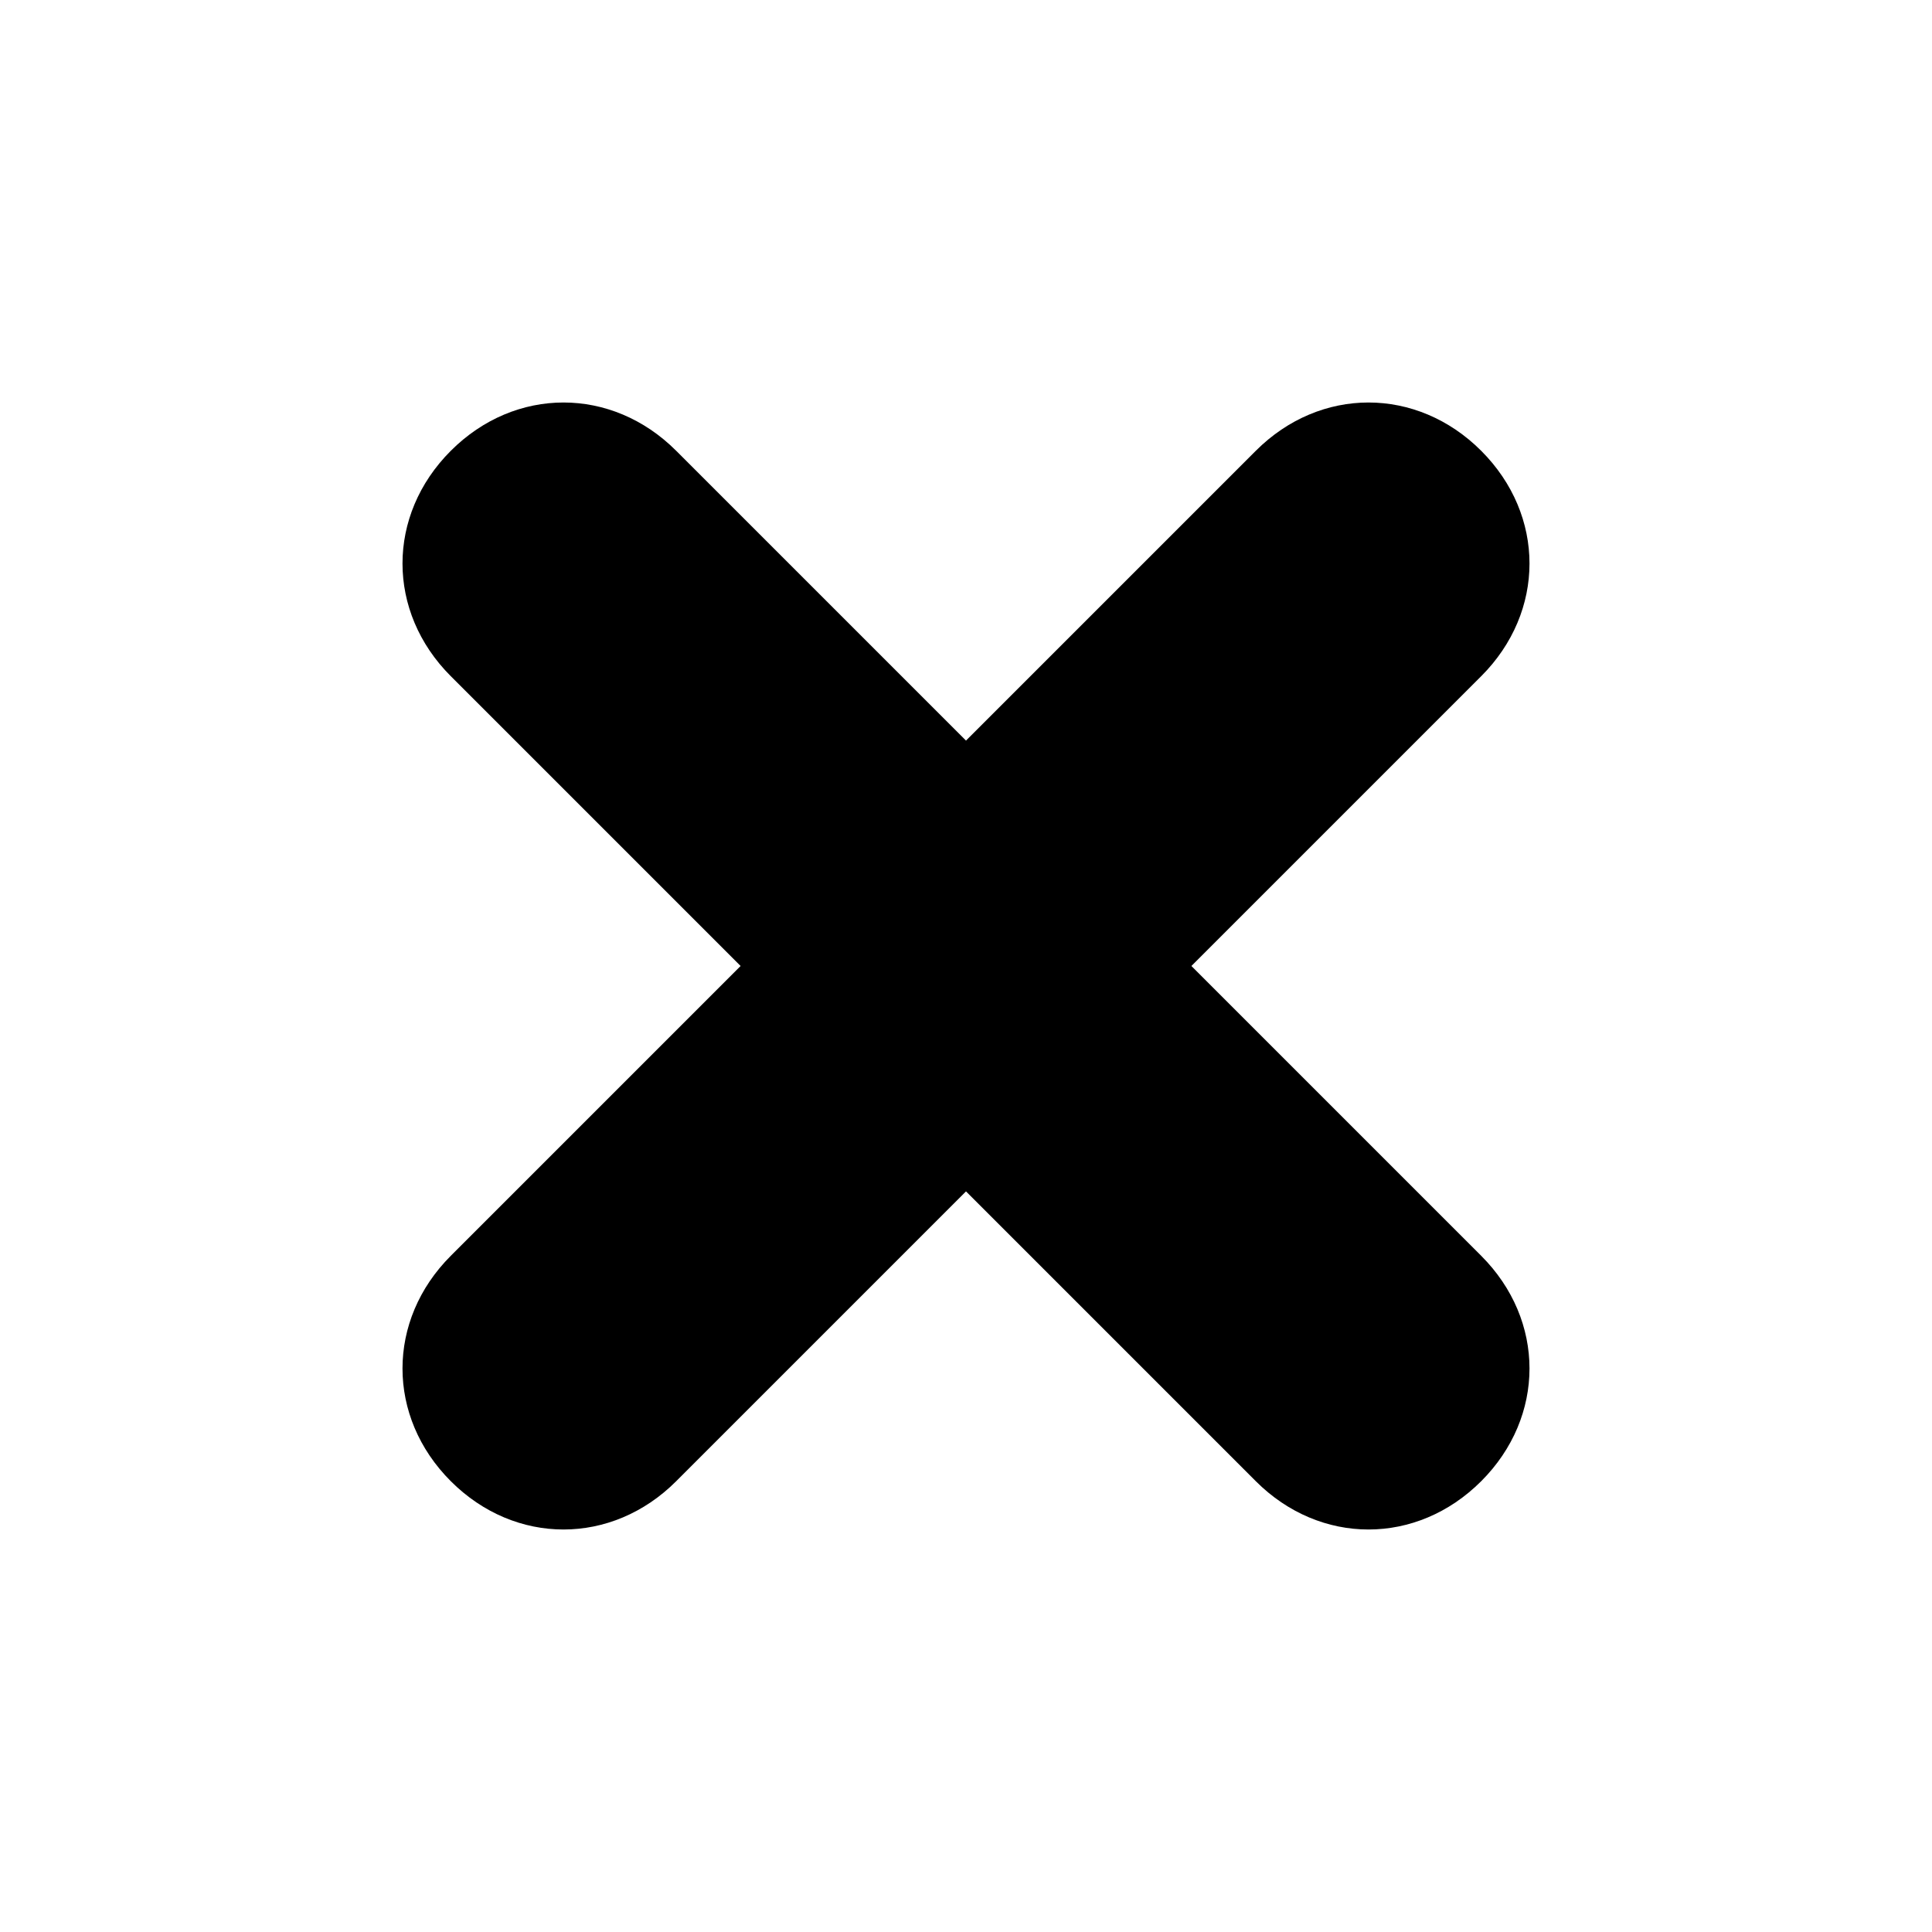
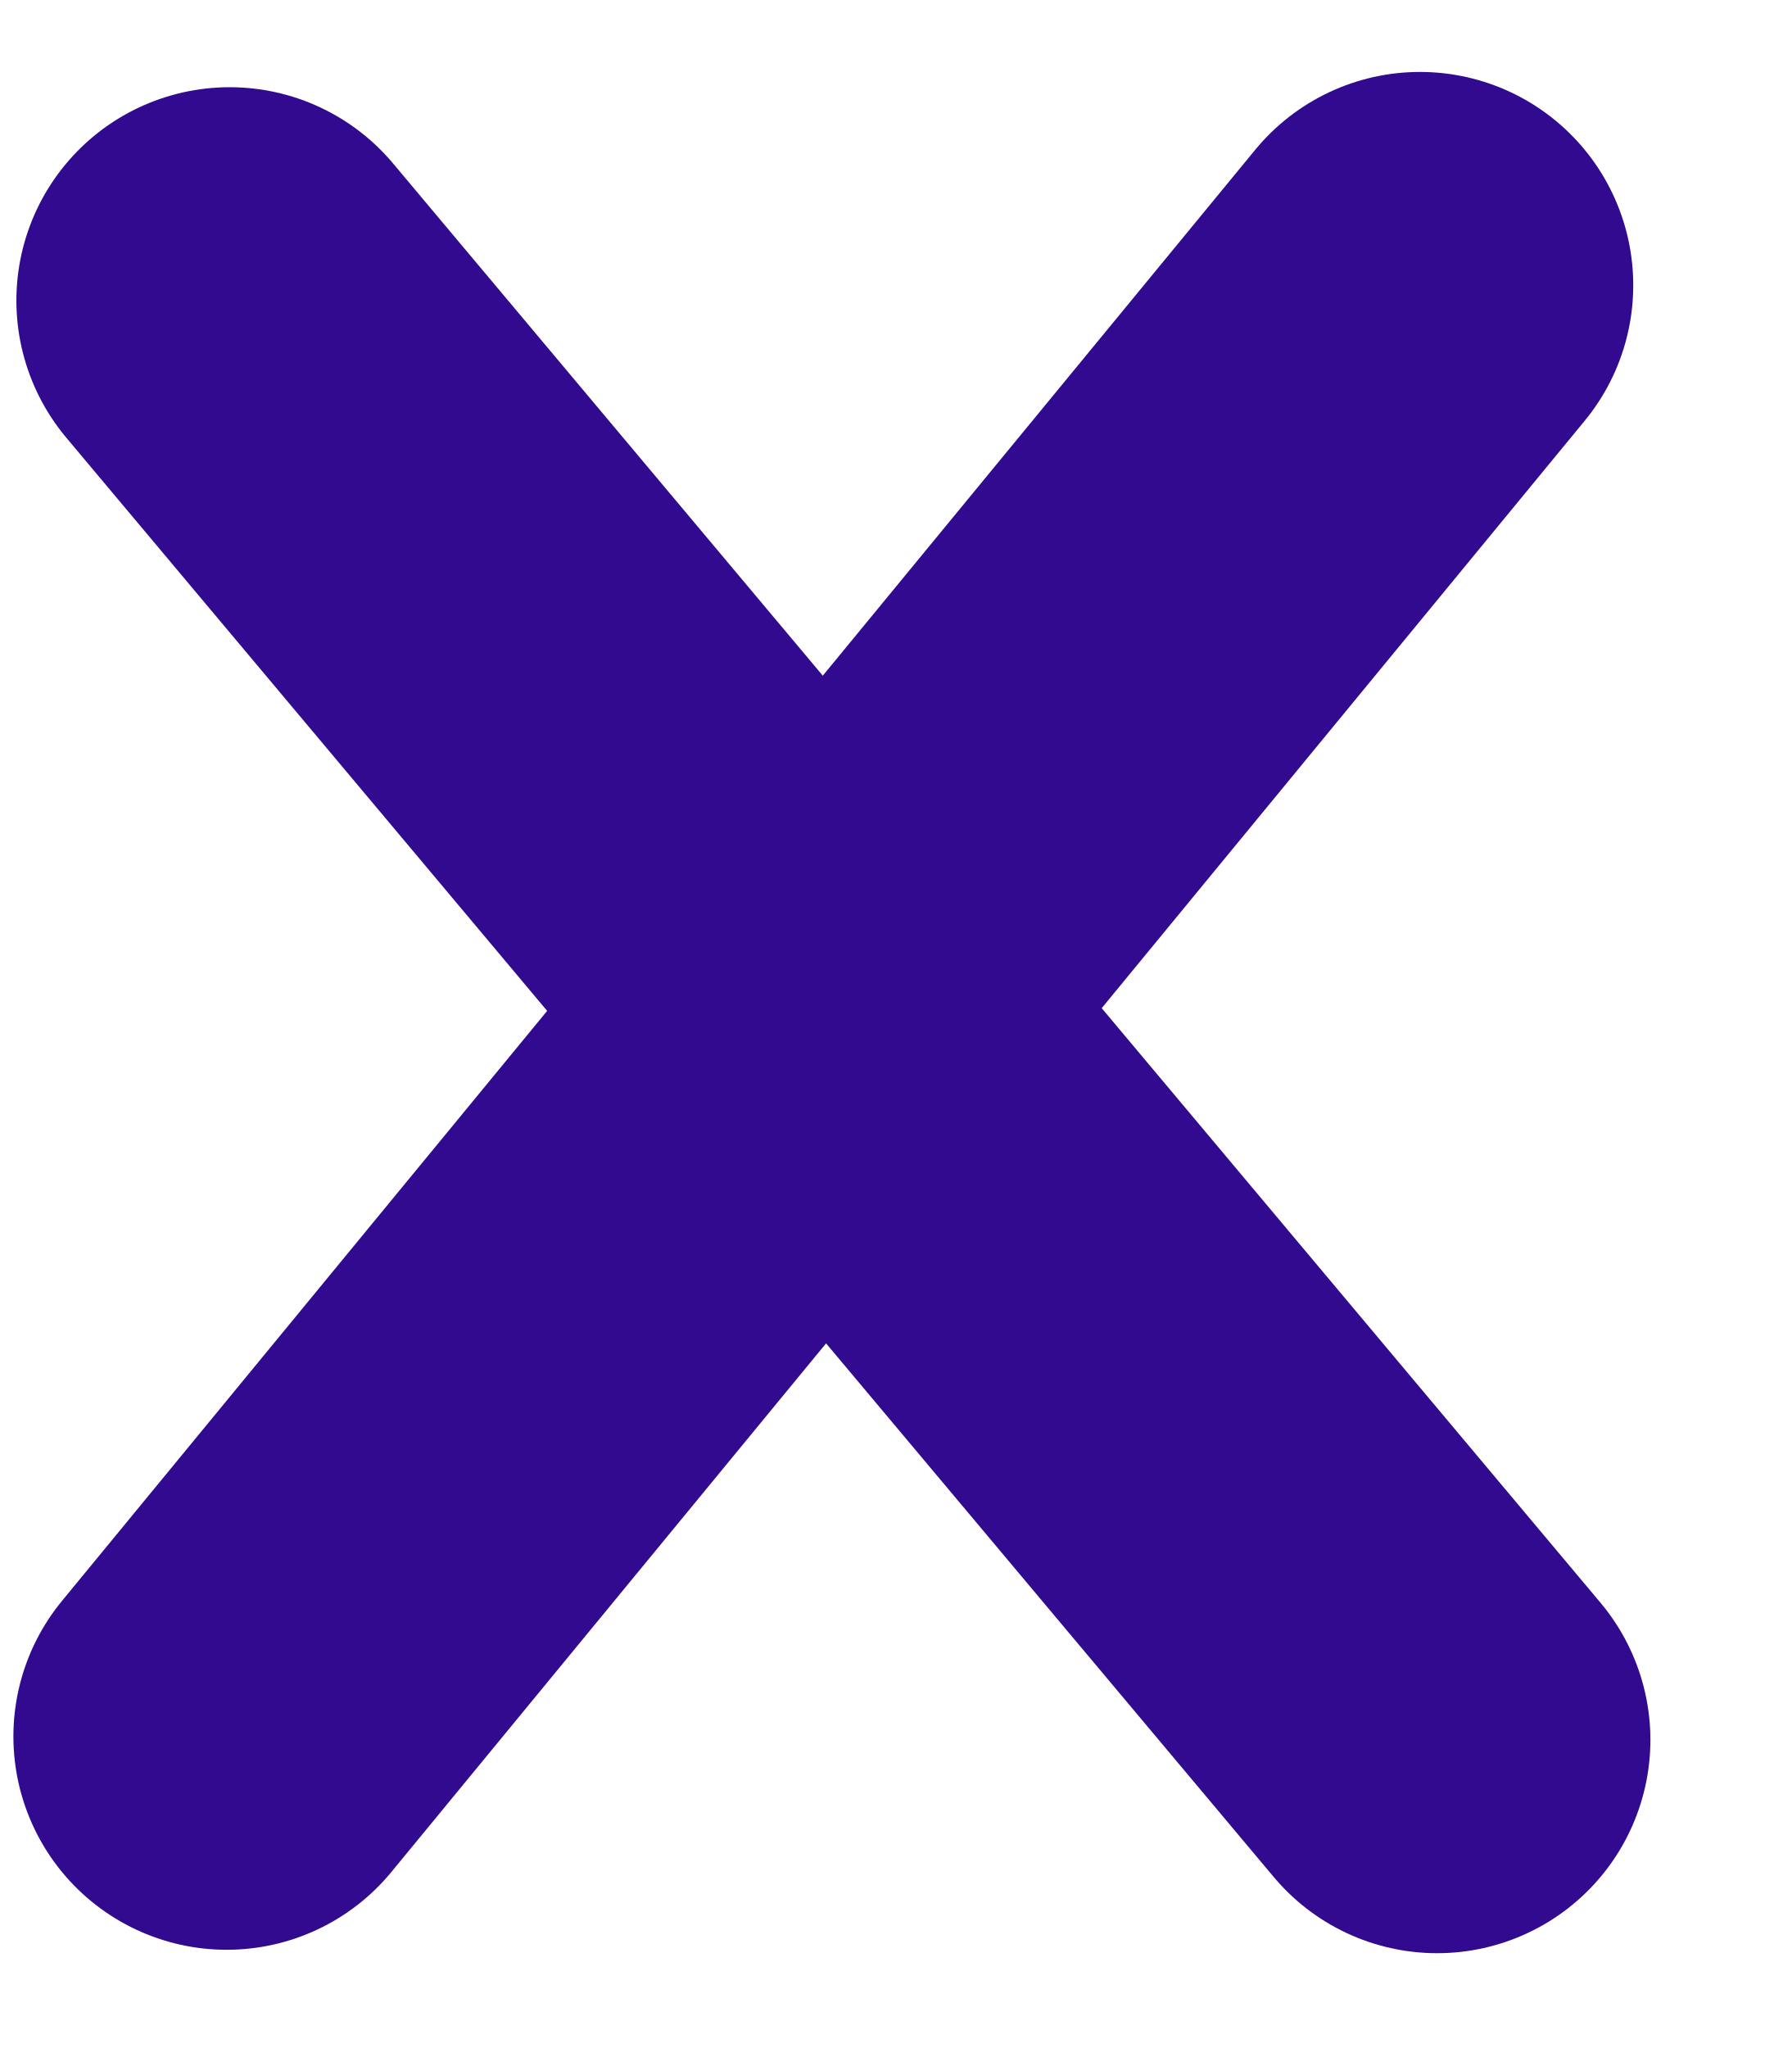
- <svg xmlns="http://www.w3.org/2000/svg" style="enable-background:new 0 0 24 24;" version="1.1" viewBox="0 0 24 24" xml:space="preserve">
-   <g id="info" />
-   <g id="icons">
-     <path d="M14.8,12l3.6-3.6c0.8-0.8,0.8-2,0-2.8c-0.8-0.8-2-0.8-2.8,0L12,9.2L8.4,5.6c-0.8-0.8-2-0.8-2.8,0   c-0.8,0.8-0.8,2,0,2.8L9.2,12l-3.6,3.6c-0.8,0.8-0.8,2,0,2.8C6,18.8,6.5,19,7,19s1-0.2,1.4-0.6l3.6-3.6l3.6,3.6   C16,18.8,16.5,19,17,19s1-0.2,1.4-0.6c0.8-0.8,0.8-2,0-2.8L14.8,12z" id="exit" />
-   </g>
+ <svg xmlns="http://www.w3.org/2000/svg" width="21" height="24" viewBox="0 0 21 24" fill="none">
+   <line x1="16.845" y1="20.389" x2="2.692" y2="3.522" stroke="#310A90" stroke-width="5" stroke-linecap="round" />
+   <line x1="2.657" y1="20.349" x2="16.644" y2="3.343" stroke="#310A90" stroke-width="5" stroke-linecap="round" />
</svg>
